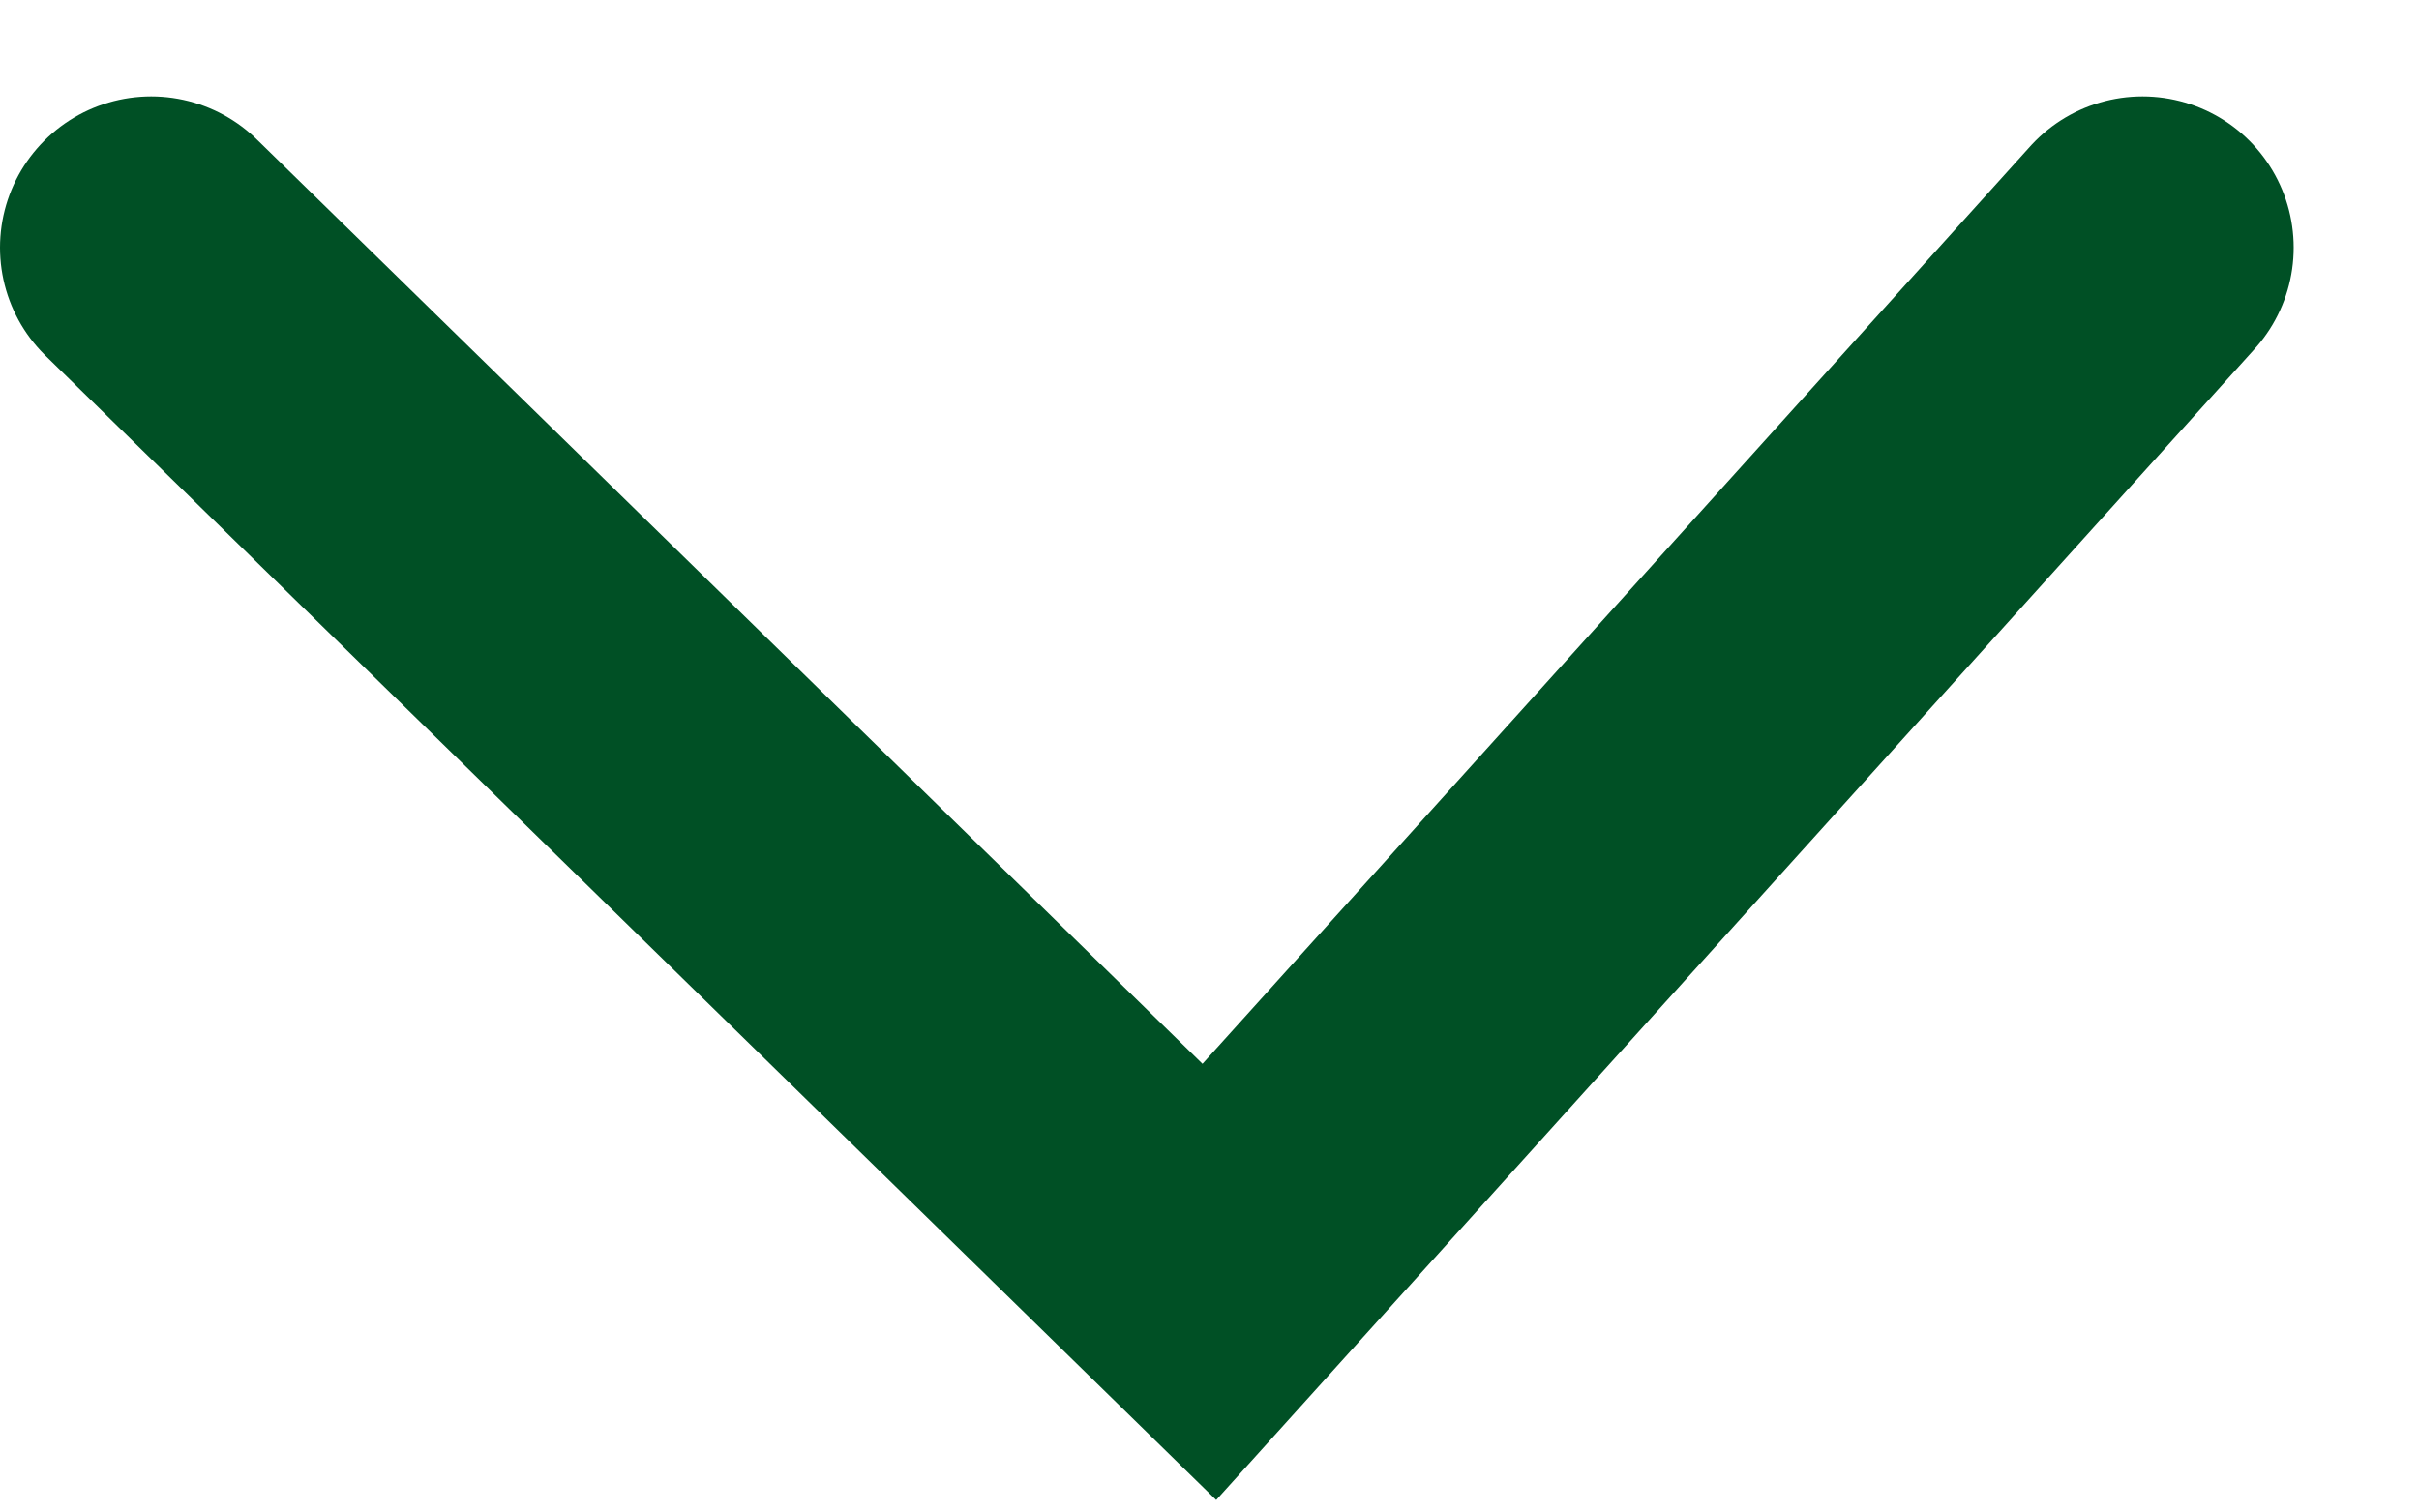
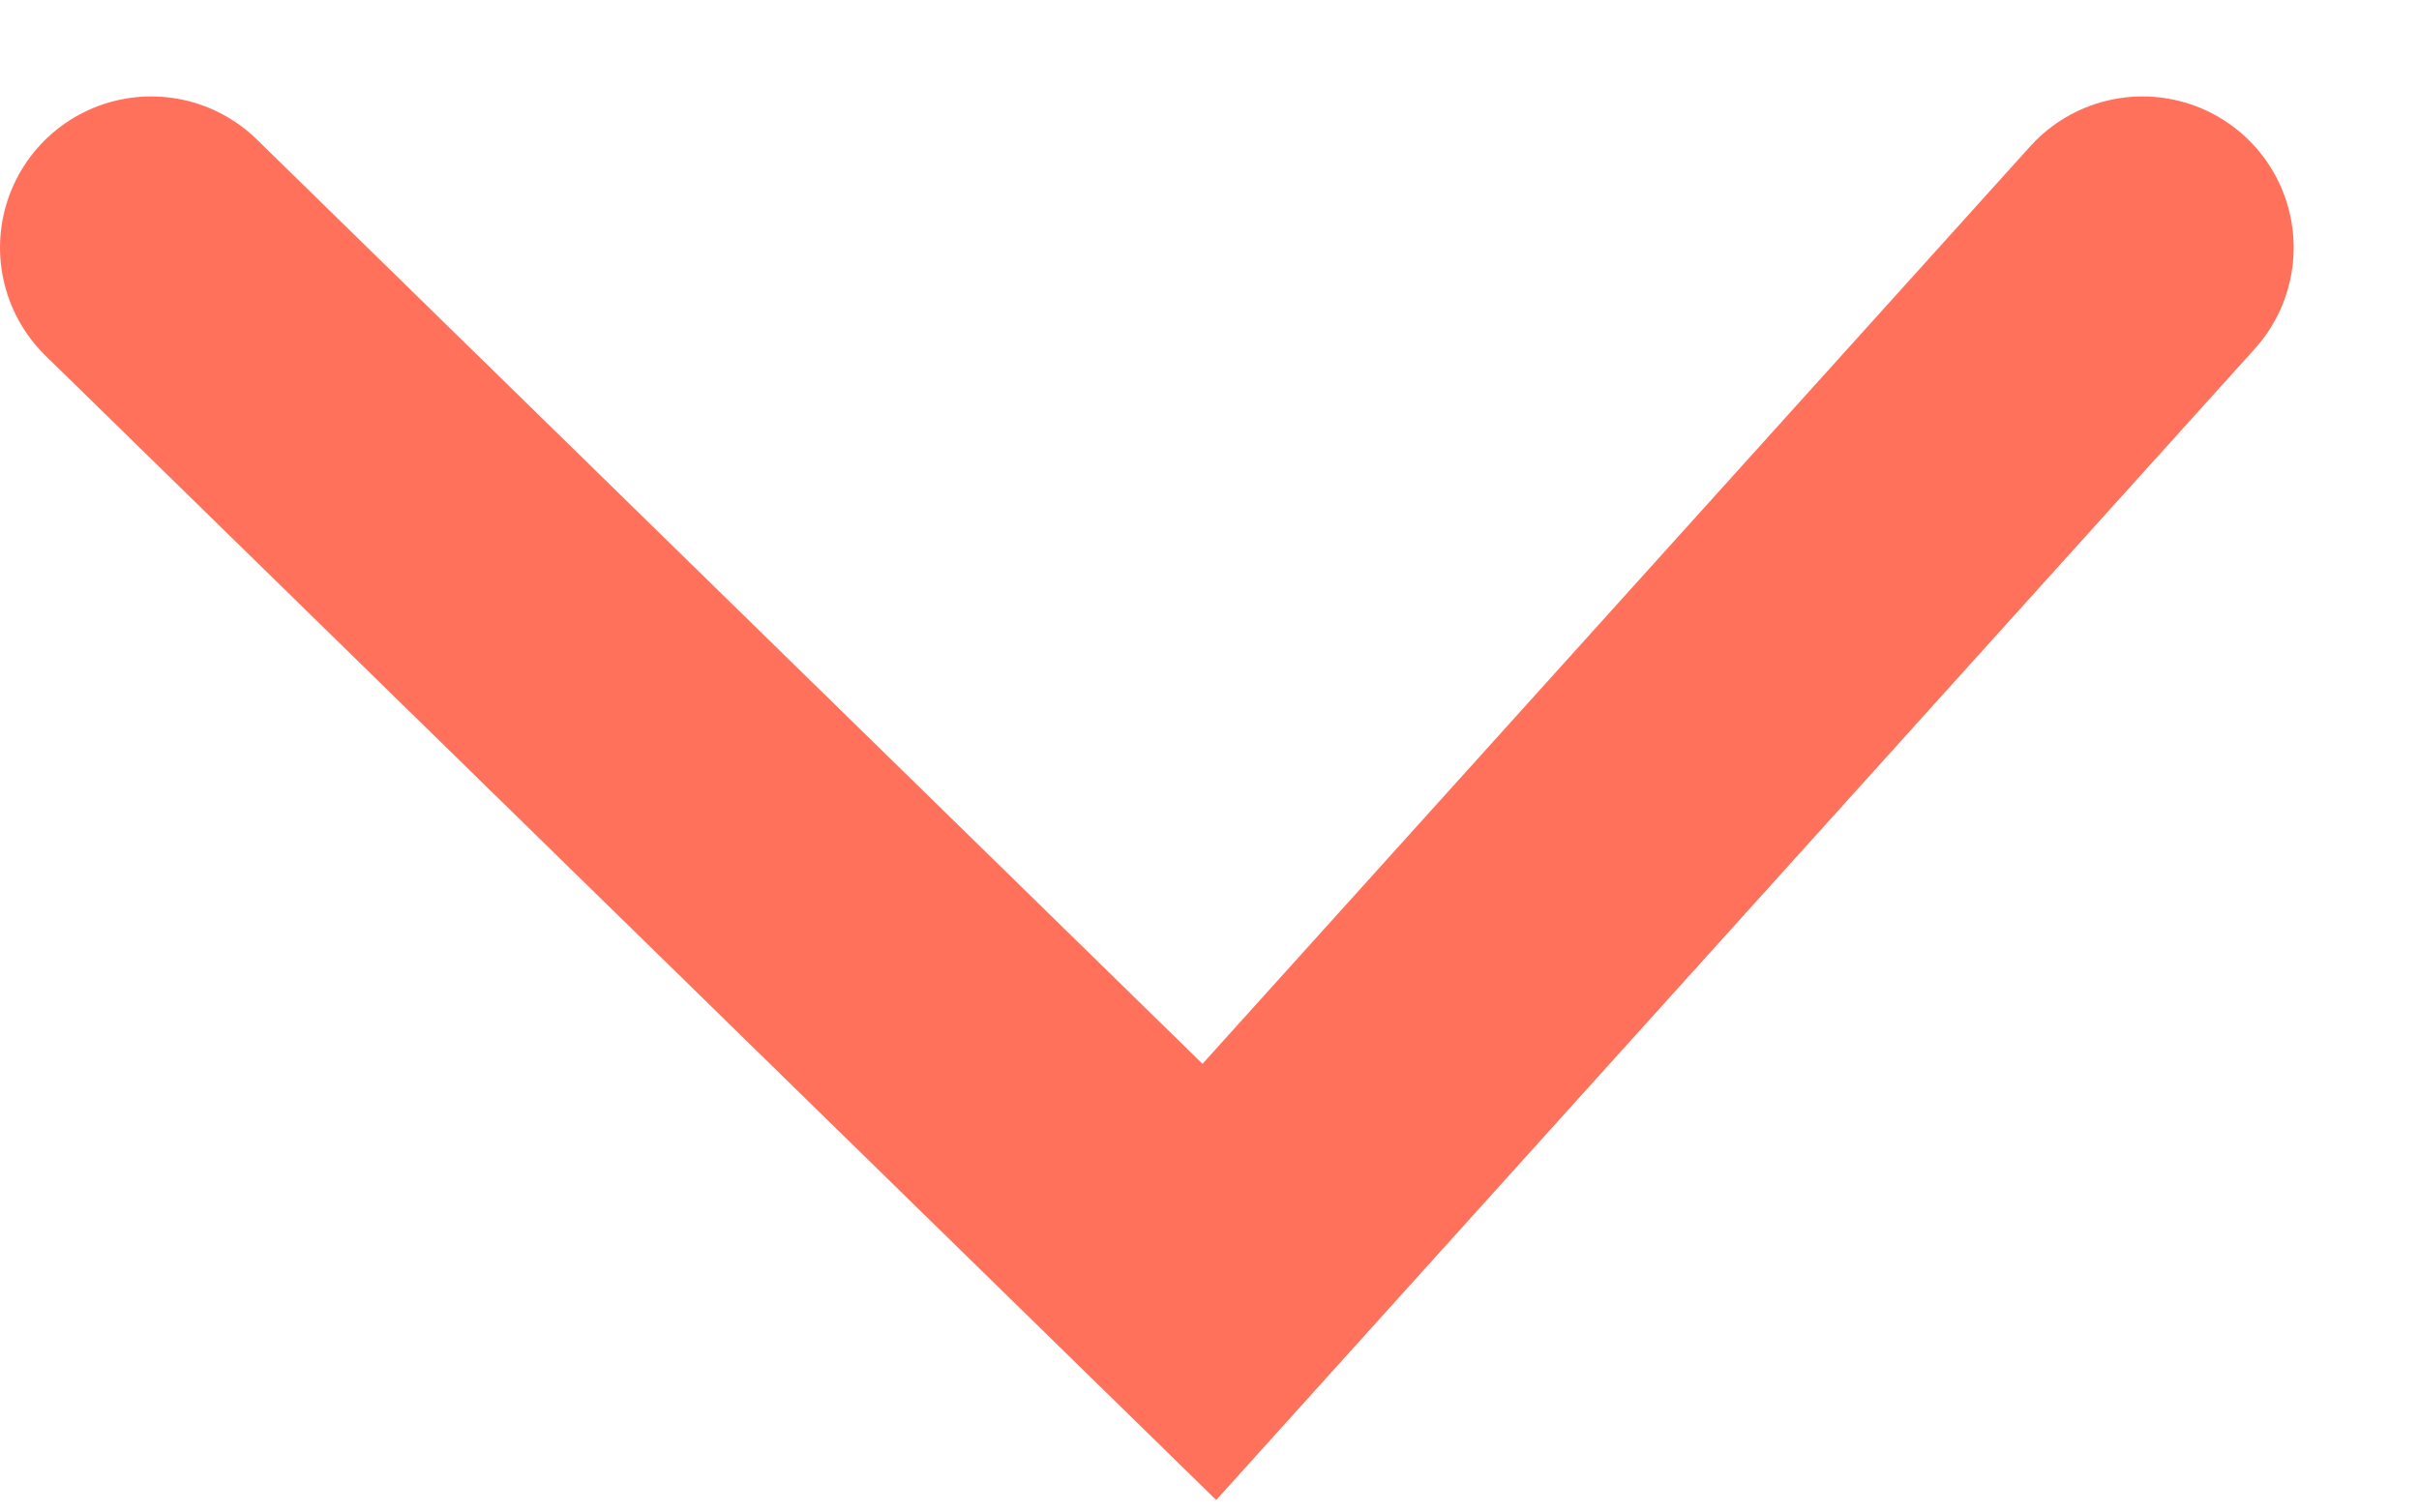
<svg xmlns="http://www.w3.org/2000/svg" width="16" height="10" viewBox="0 0 16 10" fill="none">
-   <path d="M1 1.638L7.999 8.481L14.171 1.638" stroke="#005025" stroke-width="2" stroke-linecap="round" />
+   <path d="M1 1.638L7.999 8.481L14.171 1.638" stroke="#ff715b" stroke-width="2" stroke-linecap="round" />
</svg>
